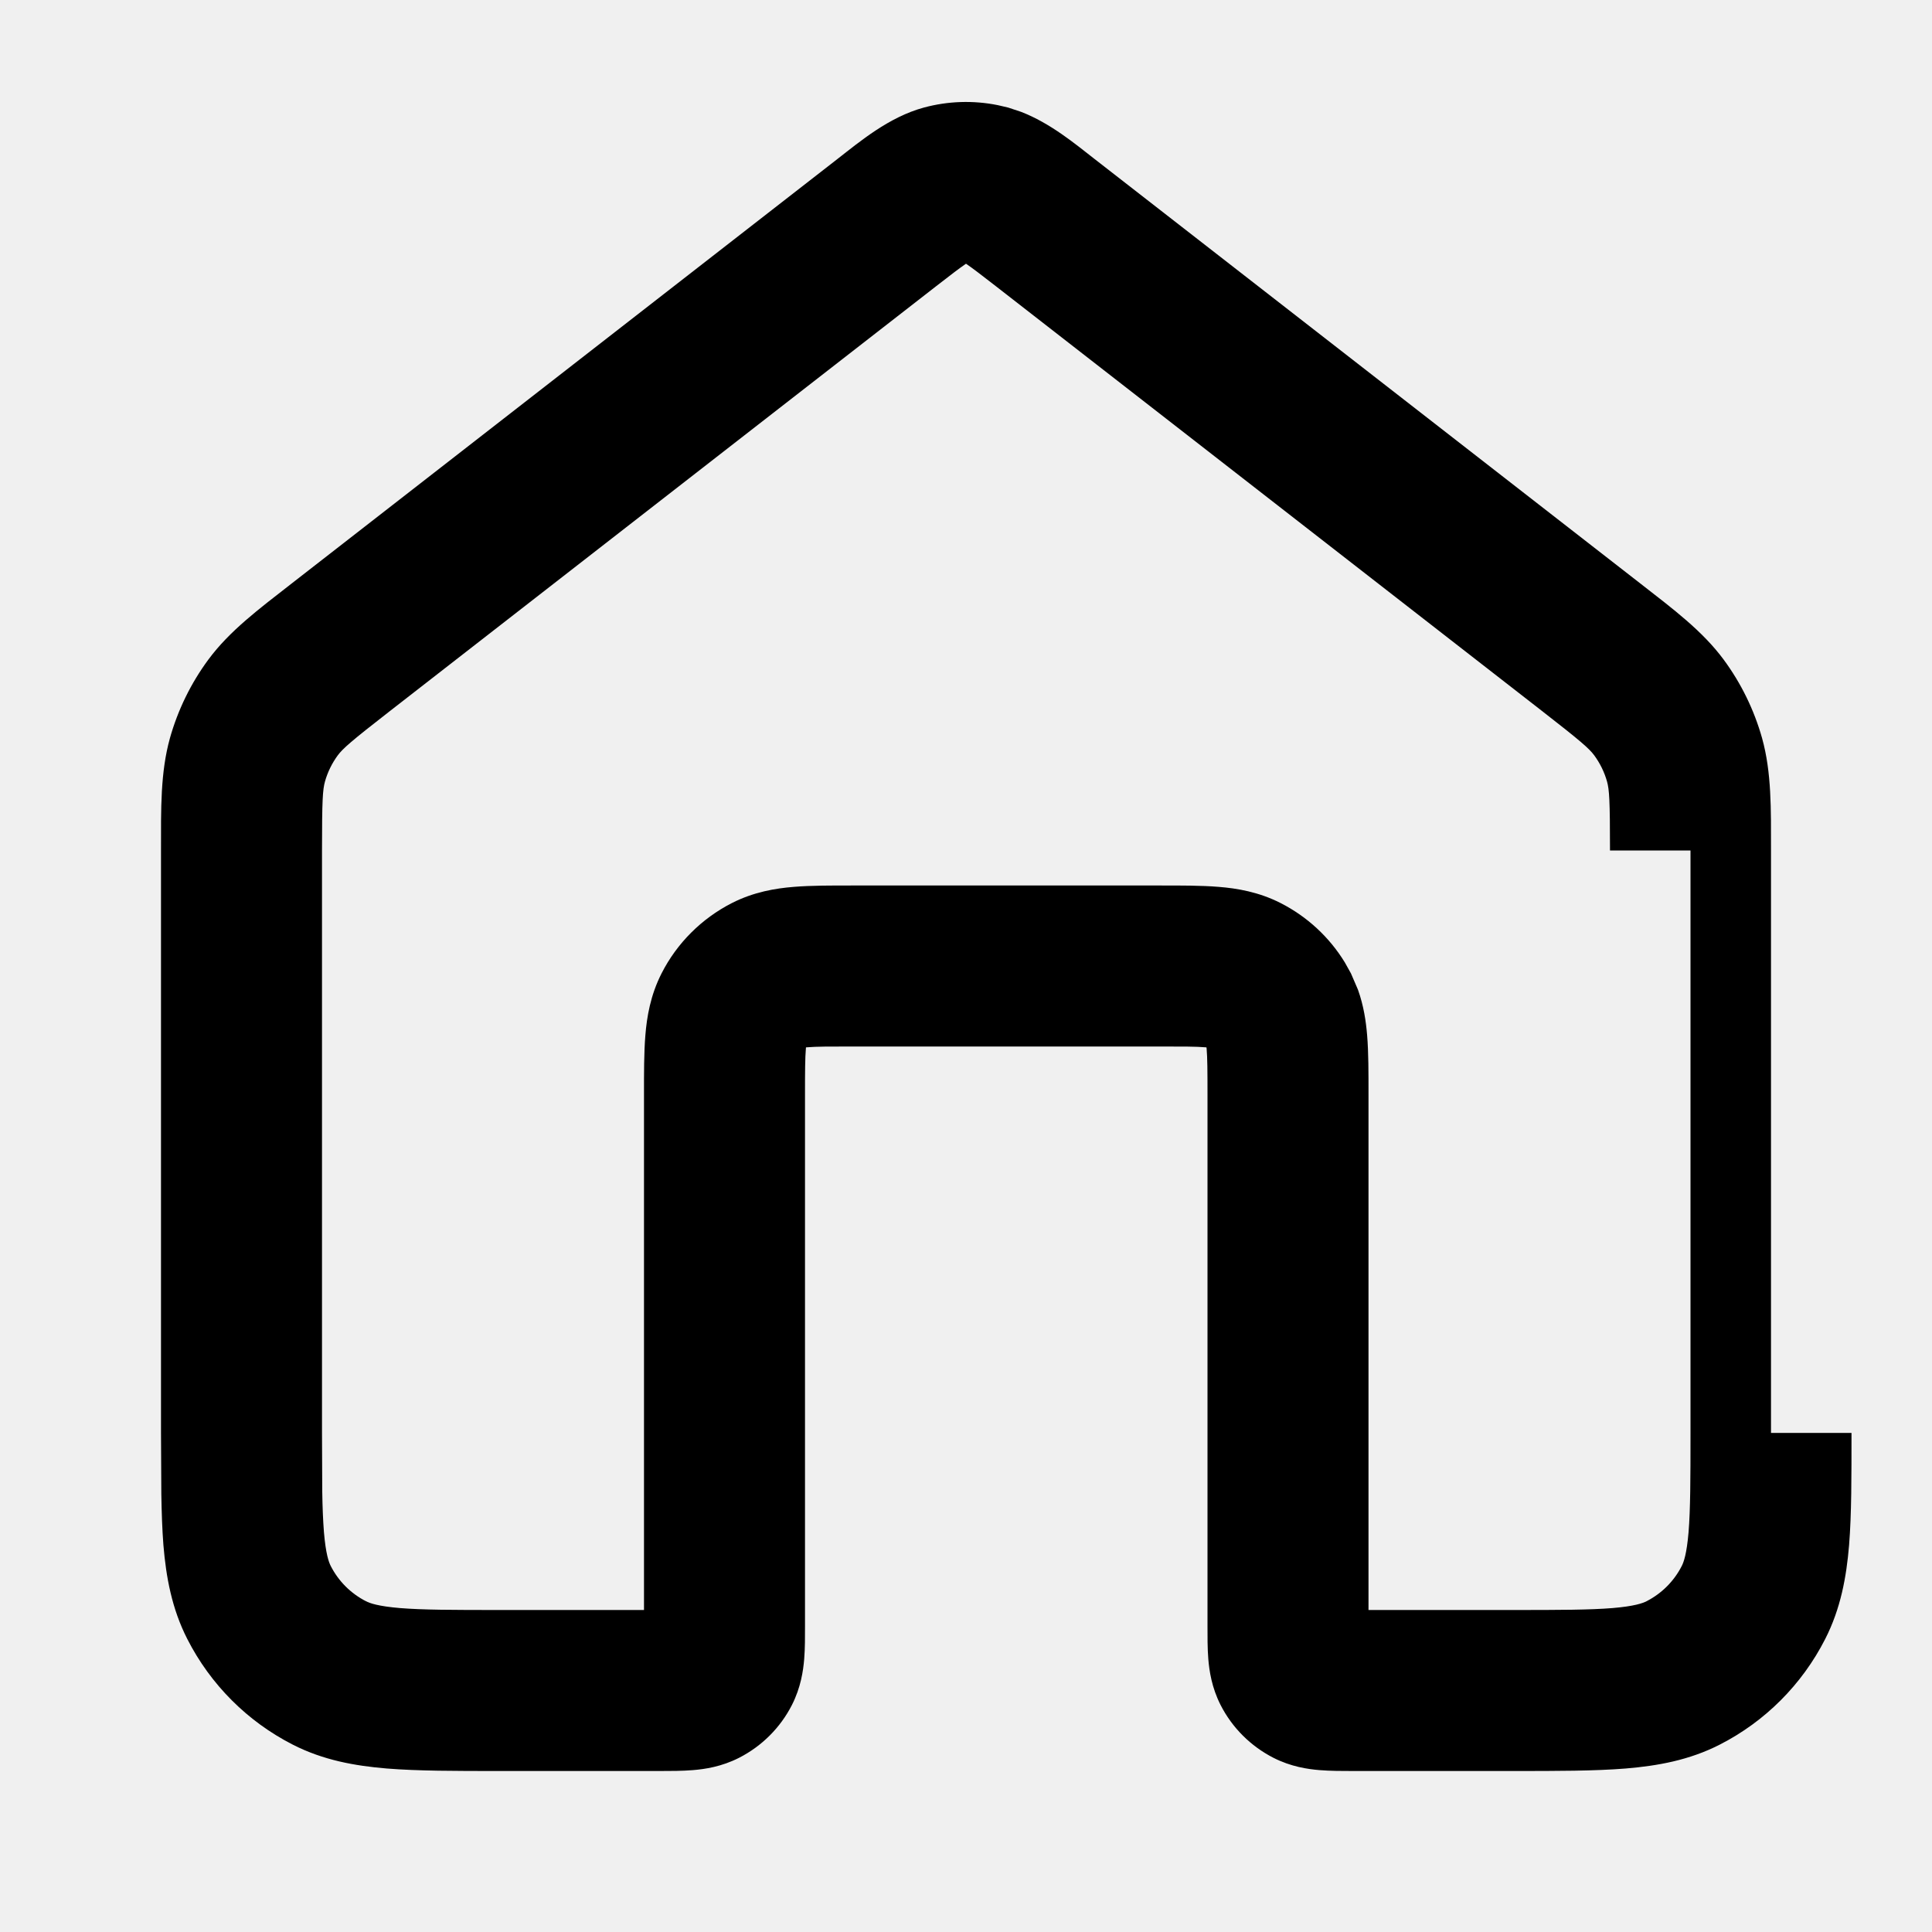
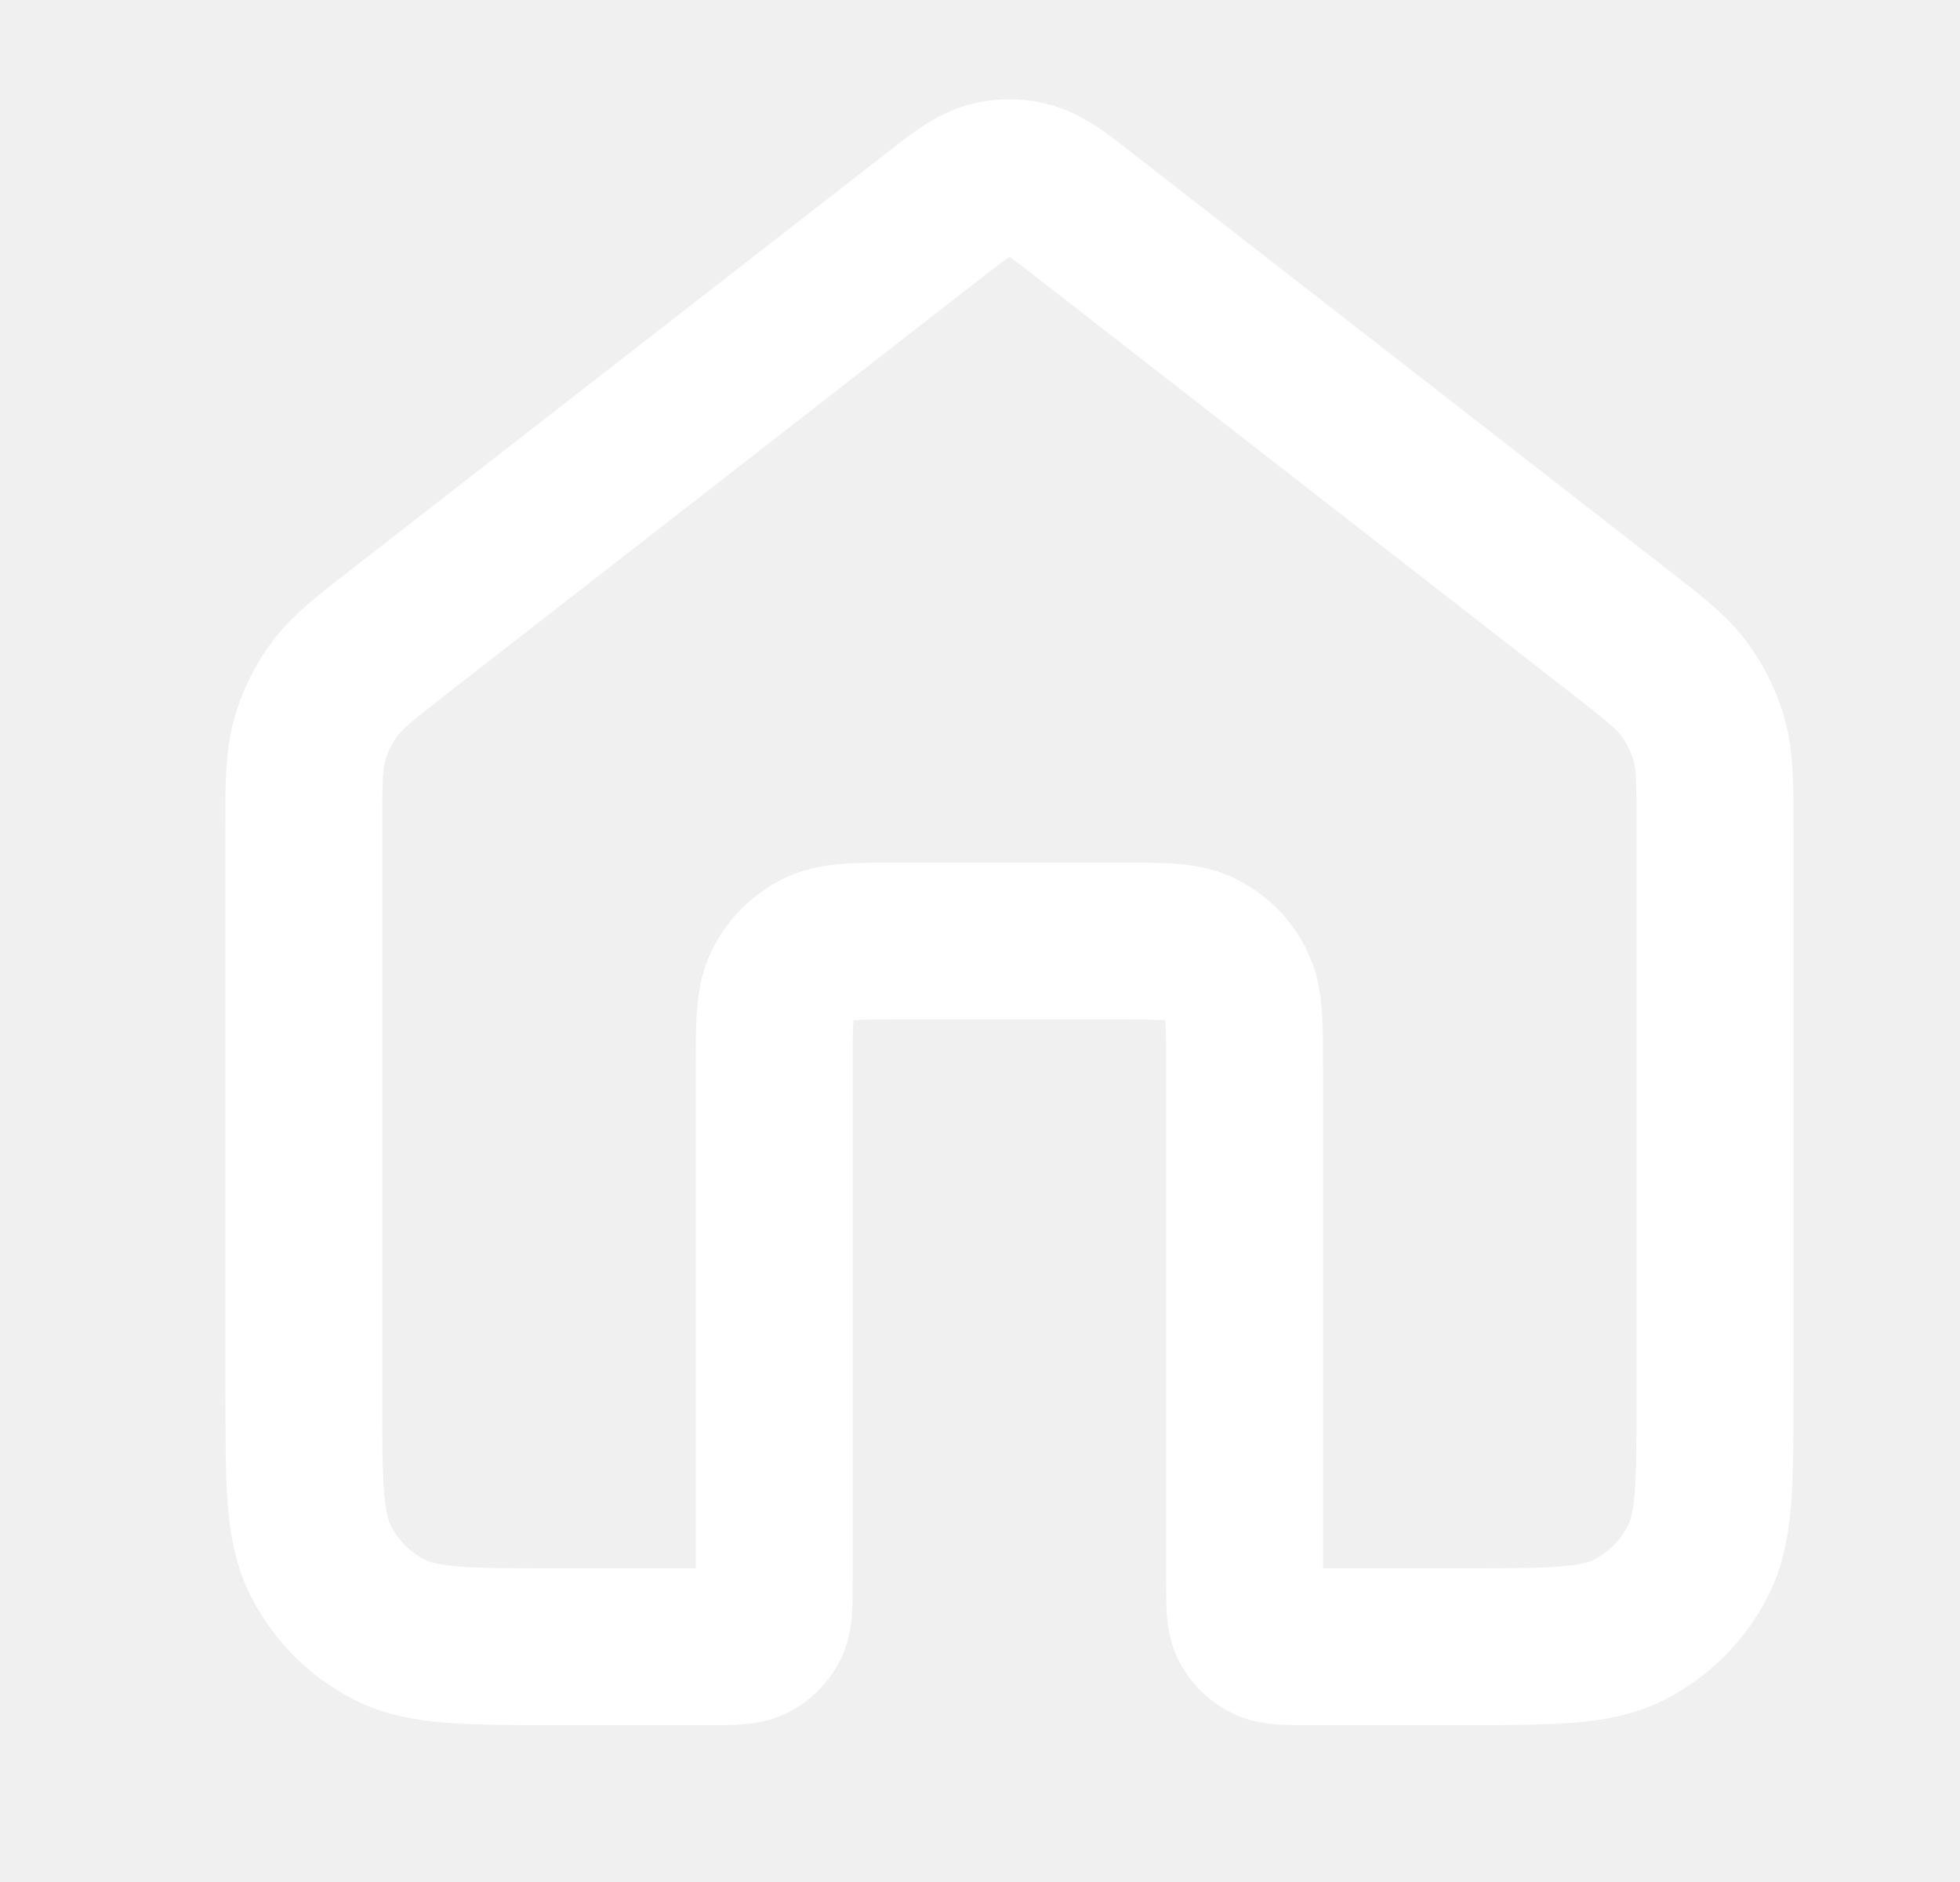
- <svg xmlns="http://www.w3.org/2000/svg" width="24" height="24" viewBox="0 0 24 24" fill="none">
-   <path d="M20 10.565C20 9.934 19.991 9.809 19.963 9.708C19.93 9.591 19.876 9.481 19.804 9.383C19.741 9.299 19.648 9.215 19.15 8.828L12.368 3.553C12.181 3.408 12.082 3.332 12.007 3.281C12.004 3.28 12.002 3.278 12 3.276C11.998 3.278 11.996 3.28 11.993 3.281C11.918 3.332 11.819 3.408 11.632 3.553L4.85 8.828C4.352 9.215 4.259 9.299 4.196 9.383C4.124 9.481 4.07 9.591 4.037 9.708C4.009 9.809 4 9.934 4 10.565V17.8L4.003 18.526C4.006 18.726 4.013 18.89 4.024 19.032C4.047 19.304 4.084 19.405 4.109 19.454C4.205 19.642 4.358 19.795 4.546 19.891C4.595 19.916 4.696 19.953 4.968 19.976C5.251 19.999 5.624 20 6.2 20H8V13.6C8 13.336 7.999 13.078 8.017 12.861C8.035 12.633 8.08 12.363 8.218 12.092C8.409 11.716 8.716 11.41 9.092 11.218C9.363 11.08 9.633 11.035 9.861 11.017C10.078 10.999 10.336 11 10.6 11H14.4C14.664 11 14.922 10.999 15.139 11.017C15.367 11.035 15.637 11.08 15.908 11.218C16.238 11.386 16.513 11.641 16.705 11.954L16.782 12.092L16.869 12.294C16.941 12.495 16.969 12.69 16.983 12.861C17.001 13.078 17 13.336 17 13.6V20H18.8C19.376 20 19.749 19.999 20.032 19.976C20.304 19.953 20.405 19.916 20.454 19.891C20.642 19.795 20.795 19.642 20.891 19.454C20.916 19.405 20.953 19.304 20.976 19.032C20.999 18.749 21 18.376 21 17.8V10.565ZM23 17.8C23 18.343 23.001 18.811 22.97 19.194C22.937 19.59 22.866 19.983 22.673 20.361C22.385 20.926 21.927 21.385 21.362 21.673C20.984 21.866 20.591 21.936 20.195 21.969C19.812 22 19.343 22 18.8 22H16.8C16.677 22 16.524 22 16.391 21.989C16.245 21.977 16.037 21.947 15.819 21.836C15.537 21.692 15.307 21.463 15.163 21.181C15.052 20.963 15.022 20.755 15.01 20.609C14.999 20.476 15 20.324 15 20.2V13.6C15 13.303 14.999 13.141 14.989 13.024C14.989 13.02 14.988 13.015 14.987 13.011C14.984 13.011 14.98 13.01 14.976 13.01C14.859 13 14.697 13 14.4 13H10.6C10.303 13 10.141 13 10.024 13.01C10.02 13.01 10.016 13.01 10.012 13.011C10.011 13.015 10.011 13.02 10.011 13.024C10.001 13.141 10 13.303 10 13.6V20.2C10 20.324 10.001 20.476 9.99 20.609C9.978 20.755 9.948 20.963 9.837 21.181C9.693 21.463 9.463 21.692 9.181 21.836C8.963 21.947 8.755 21.977 8.609 21.989C8.476 22 8.324 22 8.2 22H6.2C5.657 22 5.188 22 4.805 21.969C4.409 21.936 4.016 21.866 3.638 21.673C3.073 21.385 2.615 20.926 2.327 20.361C2.134 19.983 2.063 19.59 2.03 19.194C2.015 19.003 2.008 18.79 2.004 18.558L2 17.8V10.565C2 10.047 1.992 9.597 2.111 9.169C2.21 8.818 2.371 8.488 2.588 8.194C2.852 7.837 3.213 7.568 3.621 7.25L10.403 1.975C10.682 1.758 11.042 1.454 11.477 1.336C11.777 1.255 12.091 1.245 12.394 1.306L12.523 1.336L12.683 1.389C13.047 1.529 13.353 1.785 13.597 1.975L20.379 7.25C20.787 7.568 21.148 7.837 21.412 8.194C21.629 8.488 21.79 8.818 21.889 9.169C22.008 9.597 22 10.047 22 10.565V17.8Z" fill="currentColor" />
+ <svg xmlns="http://www.w3.org/2000/svg" width="25" height="24" viewBox="0 0 25 24" fill="none">
+   <path d="M20.875 10.565C20.875 9.934 20.866 9.809 20.838 9.708C20.805 9.591 20.751 9.481 20.679 9.383C20.616 9.299 20.523 9.215 20.025 8.828L13.243 3.553C13.056 3.408 12.957 3.332 12.882 3.281C12.879 3.28 12.877 3.278 12.875 3.276C12.873 3.278 12.871 3.28 12.868 3.281C12.793 3.332 12.694 3.408 12.507 3.553L5.725 8.828C5.227 9.215 5.134 9.299 5.071 9.383C4.999 9.481 4.945 9.591 4.912 9.708C4.884 9.809 4.875 9.934 4.875 10.565V17.8L4.878 18.526C4.881 18.726 4.888 18.89 4.899 19.032C4.922 19.304 4.959 19.405 4.984 19.454C5.08 19.642 5.233 19.795 5.421 19.891C5.47 19.916 5.571 19.953 5.843 19.976C6.126 19.999 6.499 20 7.075 20H8.875V13.6C8.875 13.336 8.874 13.078 8.892 12.861C8.91 12.633 8.955 12.363 9.093 12.092C9.284 11.716 9.591 11.41 9.967 11.218C10.238 11.08 10.508 11.035 10.736 11.017C10.953 10.999 11.211 11 11.475 11H14.275C14.539 11 14.797 10.999 15.014 11.017C15.242 11.035 15.512 11.08 15.783 11.218C16.113 11.386 16.388 11.641 16.58 11.954L16.657 12.092L16.744 12.294C16.816 12.495 16.844 12.69 16.858 12.861C16.876 13.078 16.875 13.336 16.875 13.6V20H18.675C19.251 20 19.624 19.999 19.907 19.976C20.179 19.953 20.28 19.916 20.329 19.891C20.517 19.795 20.67 19.642 20.766 19.454C20.791 19.405 20.828 19.304 20.851 19.032C20.874 18.749 20.875 18.376 20.875 17.8V10.565ZM22.875 17.8C22.875 18.343 22.876 18.811 22.845 19.194C22.812 19.59 22.741 19.983 22.548 20.361C22.26 20.926 21.802 21.385 21.237 21.673C20.859 21.866 20.466 21.936 20.07 21.969C19.687 22 19.218 22 18.675 22H16.675C16.552 22 16.399 22 16.266 21.989C16.12 21.977 15.912 21.947 15.694 21.836C15.412 21.692 15.182 21.463 15.038 21.181C14.927 20.963 14.897 20.755 14.885 20.609C14.874 20.476 14.875 20.324 14.875 20.2V13.6C14.875 13.303 14.874 13.141 14.864 13.024C14.864 13.02 14.863 13.015 14.862 13.011C14.859 13.011 14.855 13.01 14.851 13.01C14.734 13 14.572 13 14.275 13H11.475C11.178 13 11.016 13 10.899 13.01C10.895 13.01 10.891 13.01 10.887 13.011C10.886 13.015 10.886 13.02 10.886 13.024C10.876 13.141 10.875 13.303 10.875 13.6V20.2C10.875 20.324 10.876 20.476 10.865 20.609C10.853 20.755 10.823 20.963 10.712 21.181C10.568 21.463 10.338 21.692 10.056 21.836C9.838 21.947 9.63 21.977 9.484 21.989C9.351 22 9.199 22 9.075 22H7.075C6.532 22 6.063 22 5.68 21.969C5.284 21.936 4.891 21.866 4.513 21.673C3.948 21.385 3.49 20.926 3.202 20.361C3.009 19.983 2.938 19.59 2.905 19.194C2.89 19.003 2.883 18.79 2.879 18.558L2.875 17.8V10.565C2.875 10.047 2.867 9.597 2.986 9.169C3.085 8.818 3.246 8.488 3.463 8.194C3.727 7.837 4.088 7.568 4.496 7.25L11.278 1.975C11.557 1.758 11.917 1.454 12.352 1.336C12.652 1.255 12.966 1.245 13.269 1.306L13.398 1.336L13.558 1.389C13.922 1.529 14.228 1.785 14.472 1.975L21.254 7.25C21.662 7.568 22.023 7.837 22.287 8.194C22.504 8.488 22.665 8.818 22.764 9.169C22.883 9.597 22.875 10.047 22.875 10.565V17.8Z" fill="white" />
</svg>
